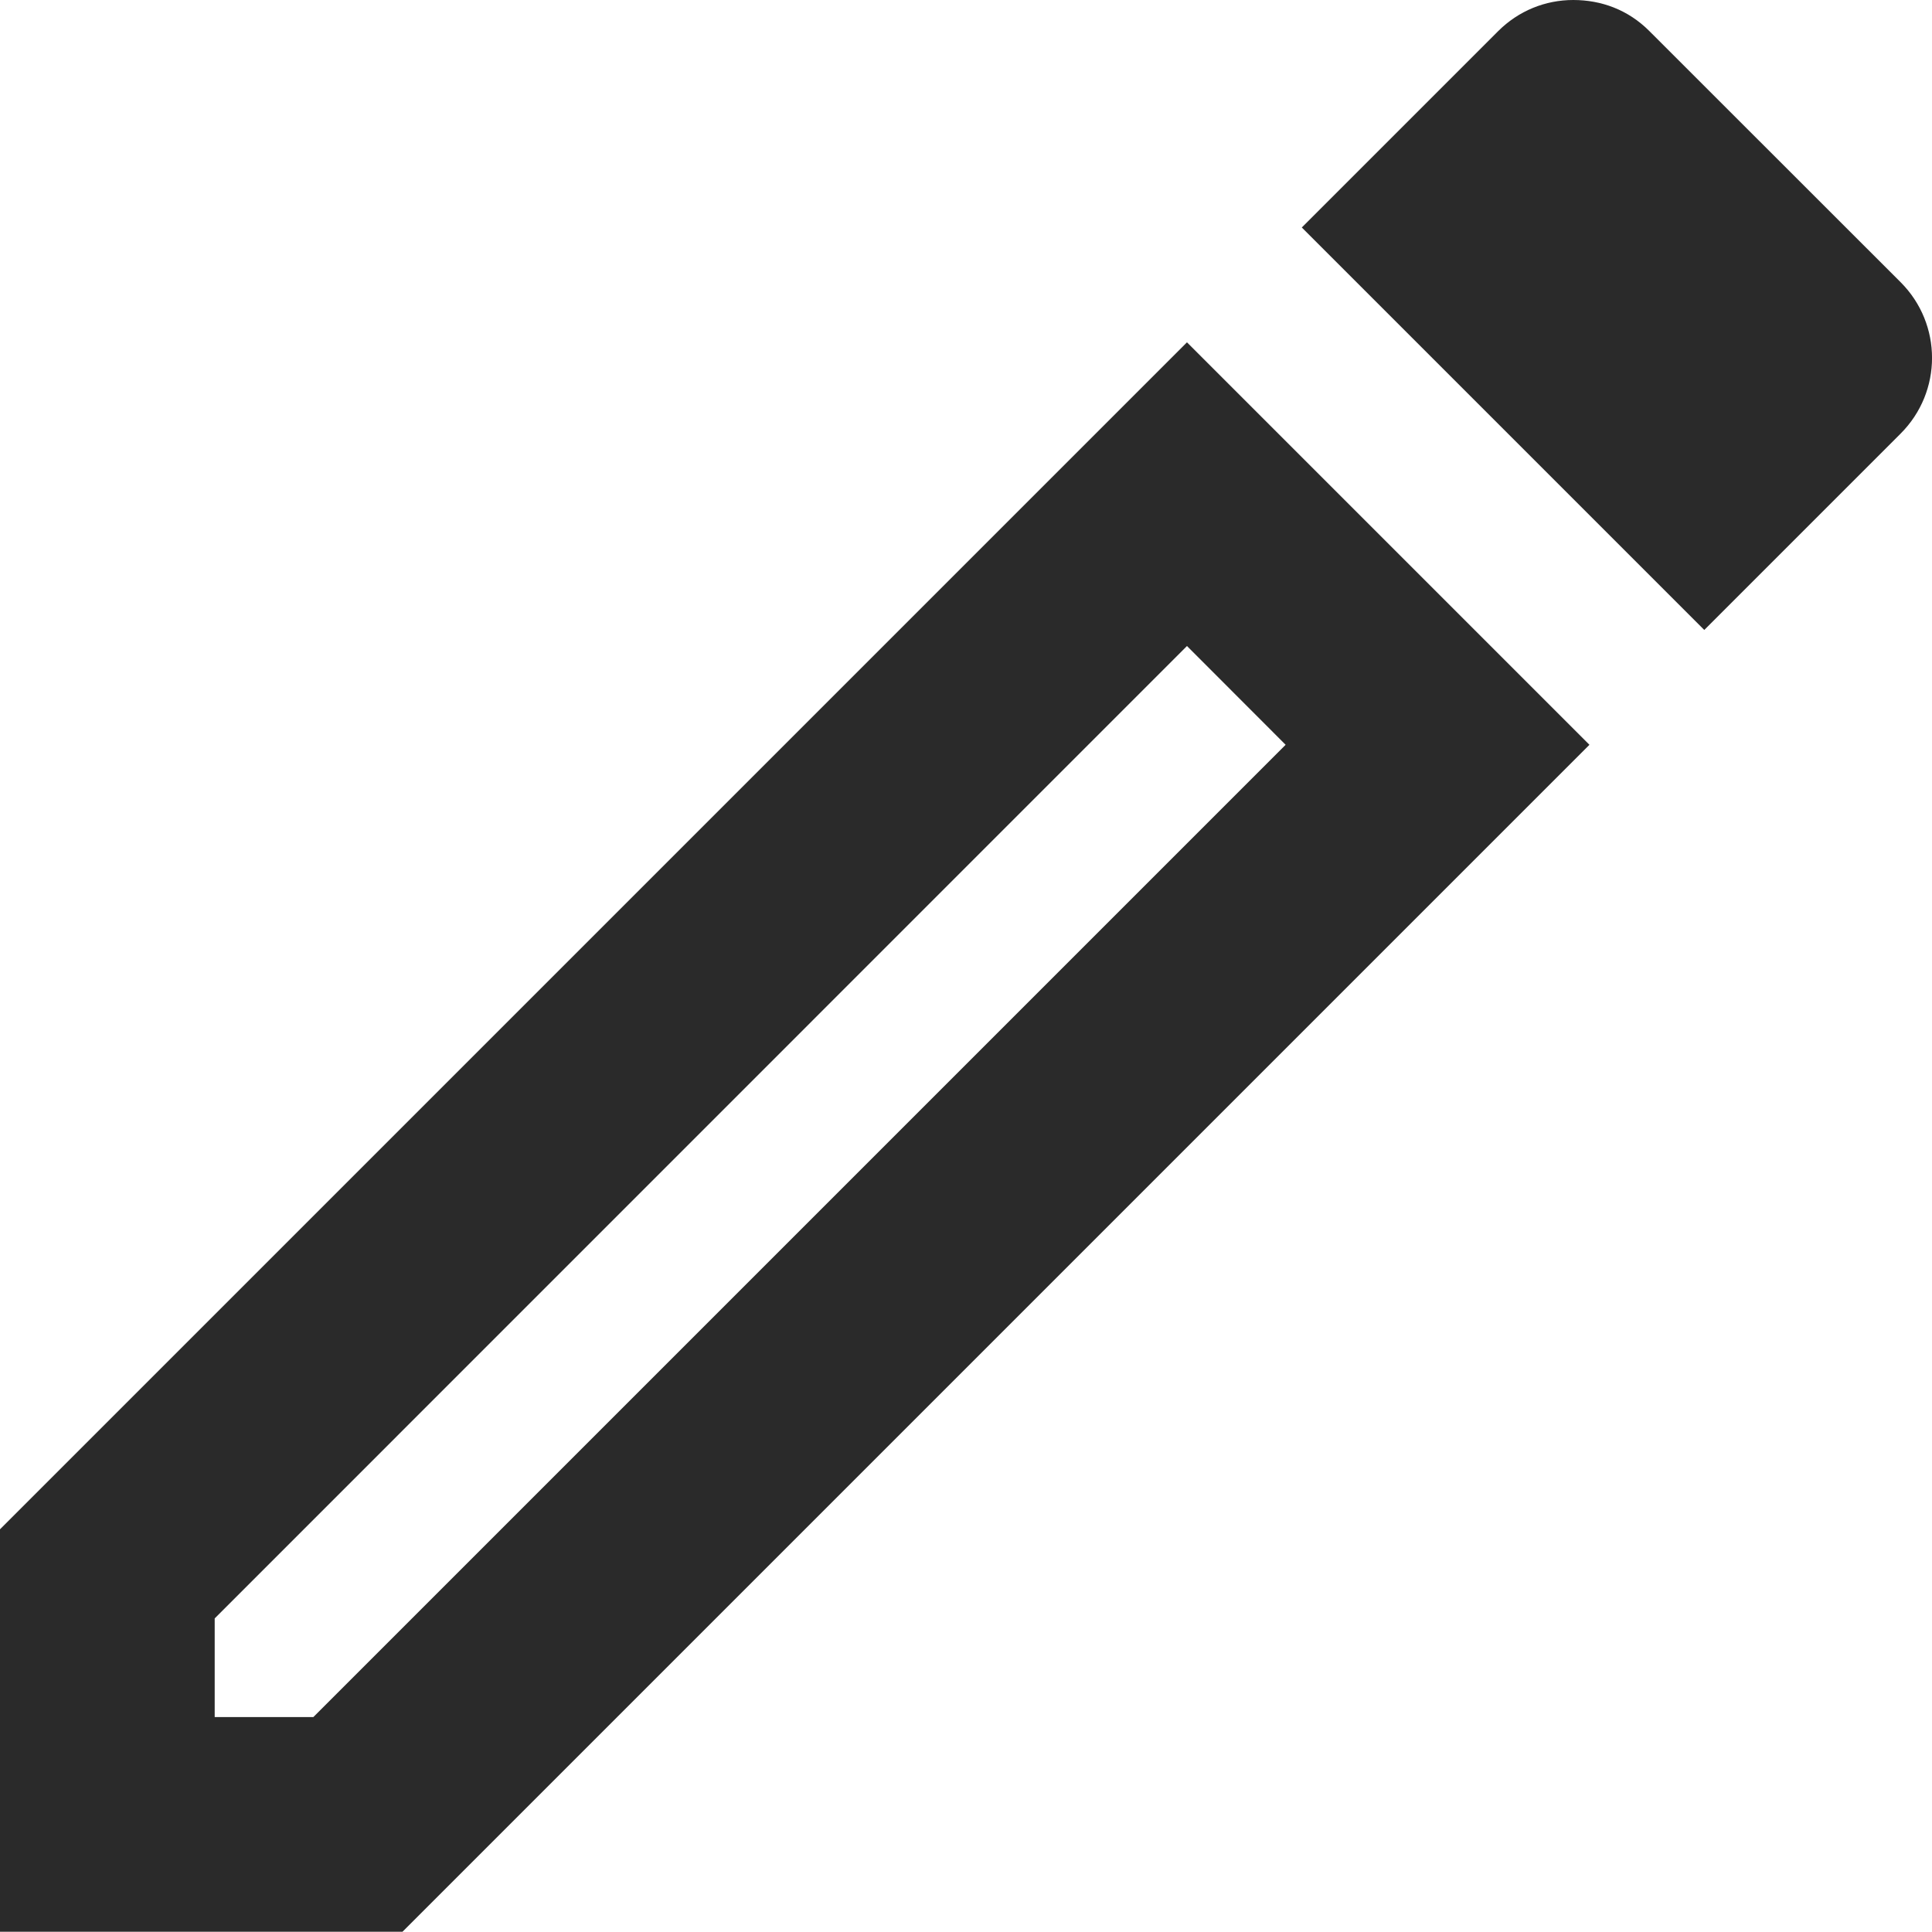
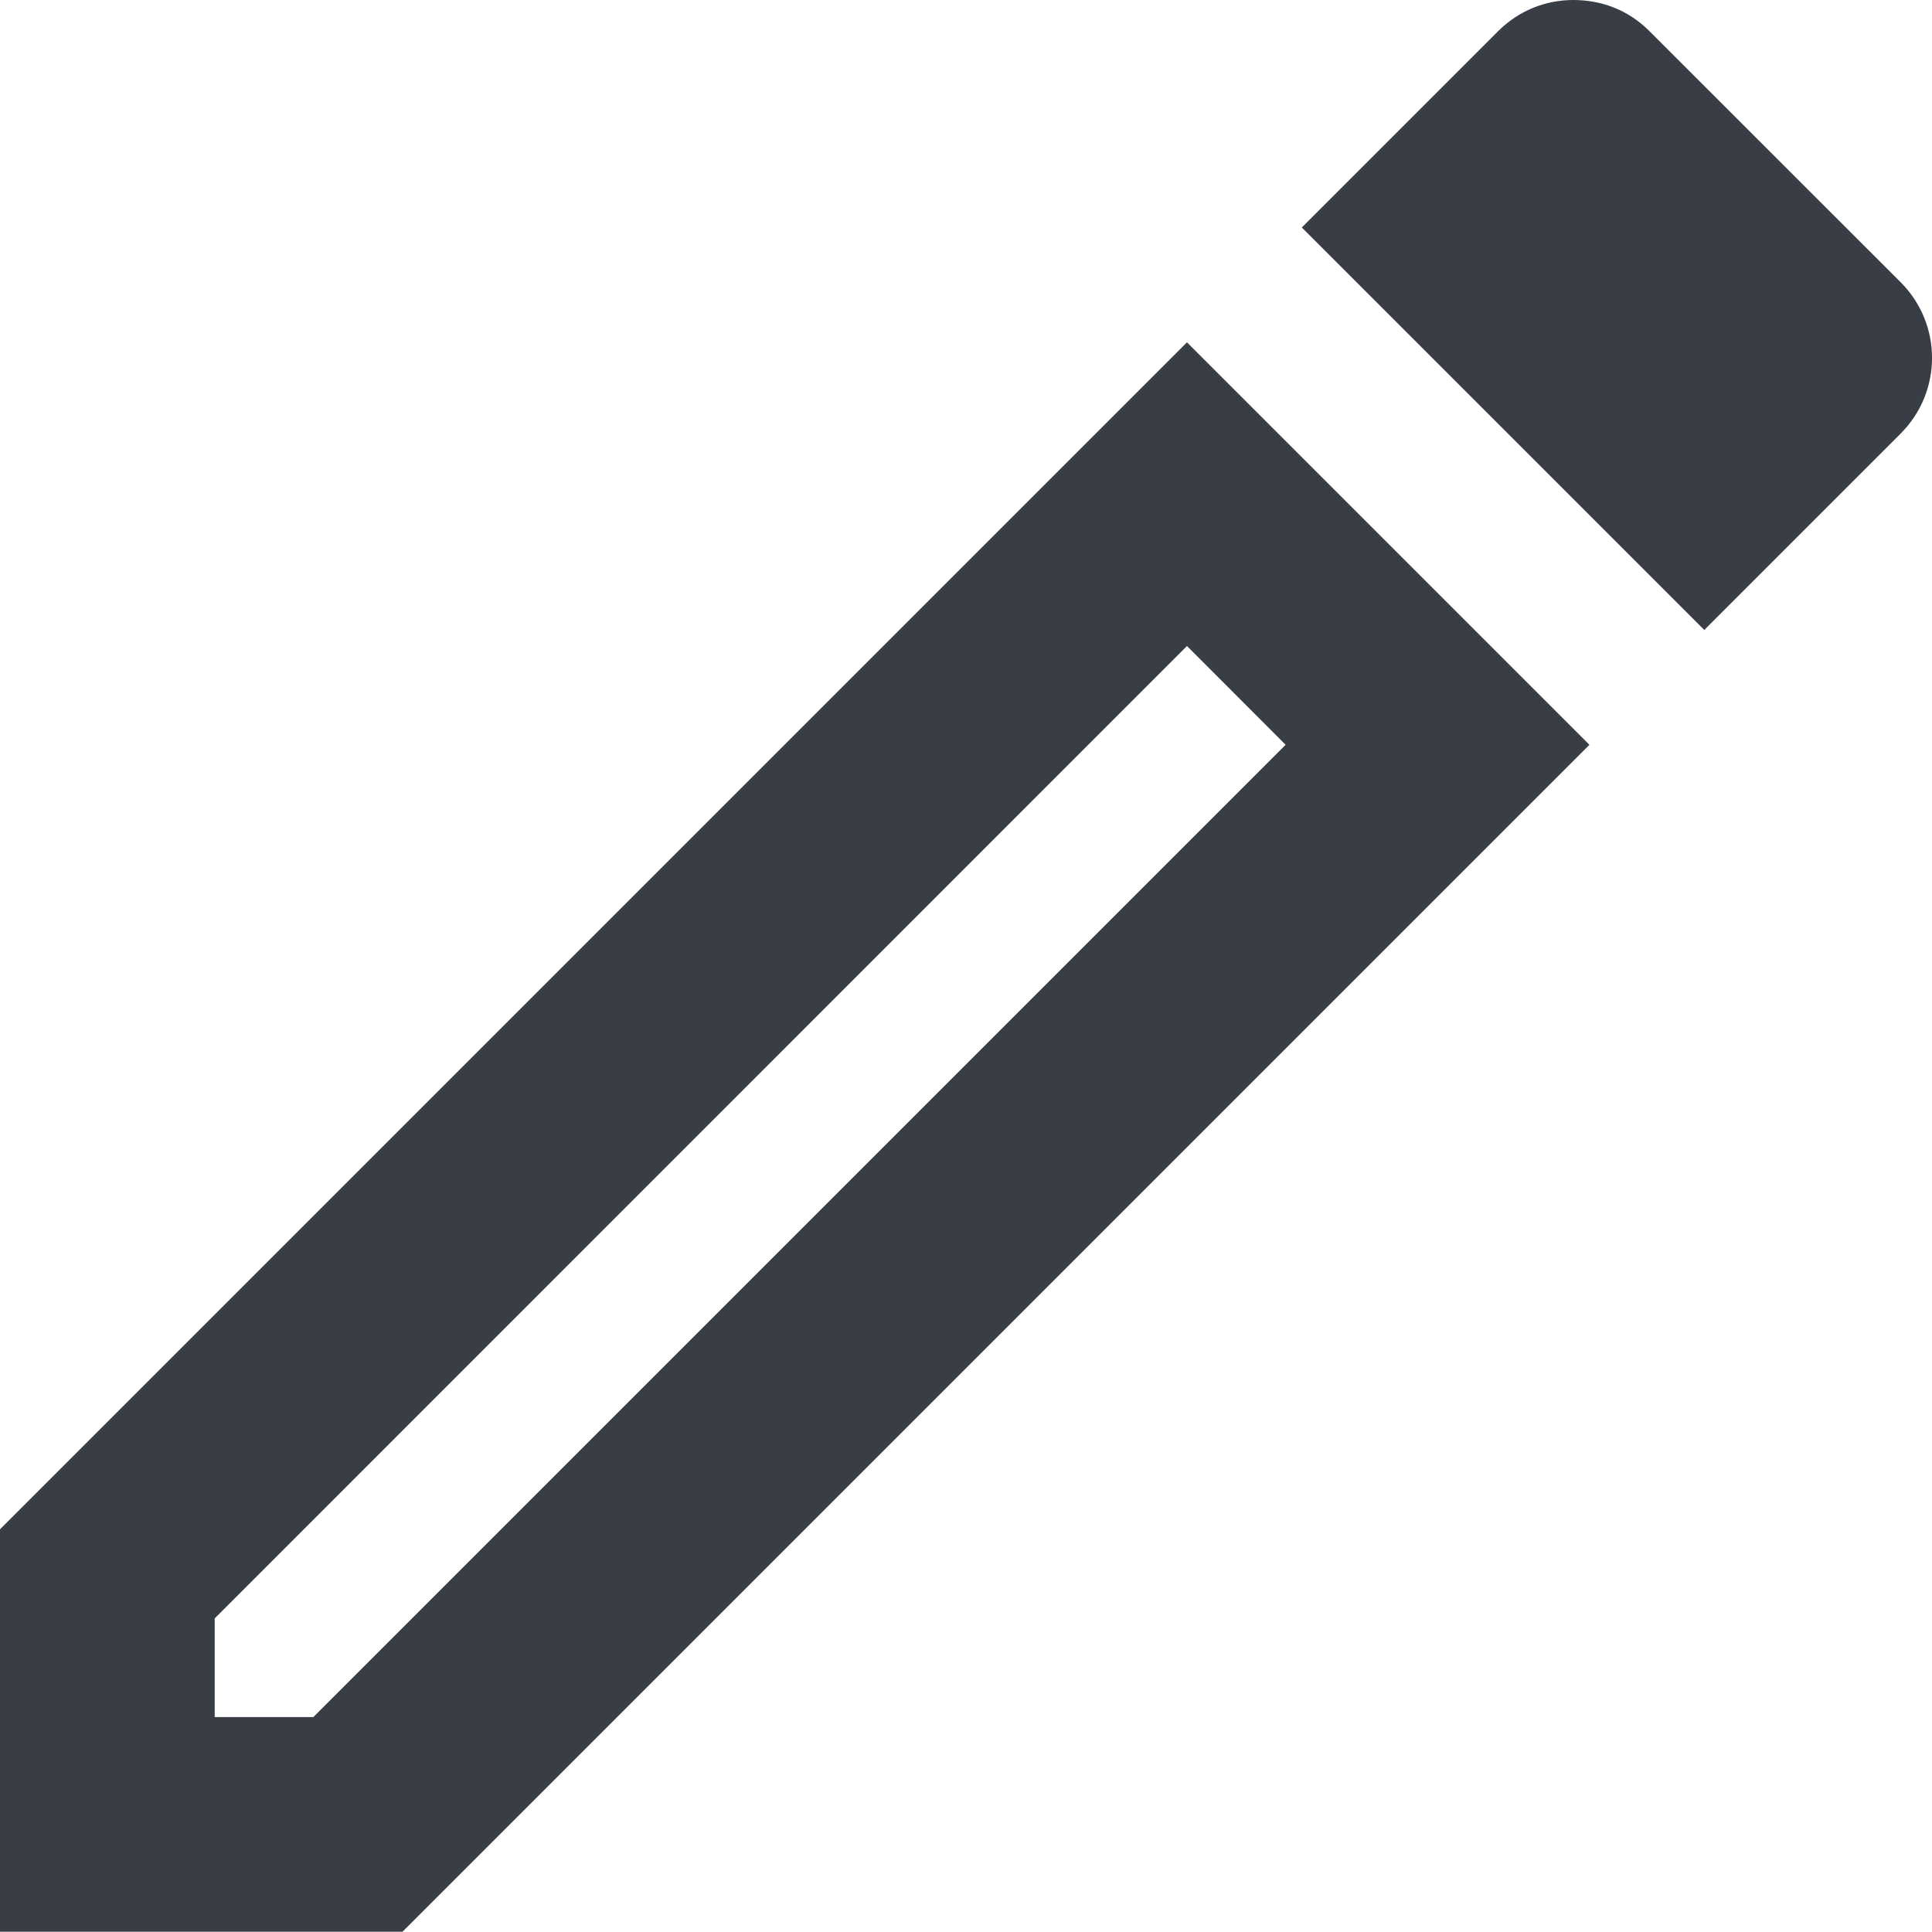
<svg xmlns="http://www.w3.org/2000/svg" width="16" height="16" viewBox="0 0 16 16" fill="none">
-   <path fill-rule="evenodd" clip-rule="evenodd" d="M13.66 0.258L15.74 2.337C16.087 2.684 16.087 3.244 15.74 3.591L14.114 5.217L10.781 1.884L12.407 0.258C12.576 0.089 12.798 0 13.029 0C13.26 0 13.483 0.08 13.66 0.258ZM0 12.665V15.998H3.333L13.163 6.168L9.83 2.835L0 12.665ZM2.595 14.22H1.778V13.403L9.83 5.35L10.647 6.168L2.595 14.22Z" fill="#2A2A2A" />
+   <path fill-rule="evenodd" clip-rule="evenodd" d="M13.66 0.258L15.74 2.337C16.087 2.684 16.087 3.244 15.74 3.591L14.114 5.217L10.781 1.884L12.407 0.258C12.576 0.089 12.798 0 13.029 0C13.26 0 13.483 0.08 13.66 0.258ZM0 12.665V15.998H3.333L13.163 6.168L9.83 2.835L0 12.665ZM2.595 14.22H1.778V13.403L9.83 5.35L10.647 6.168L2.595 14.22Z" fill="#393e46" />
</svg>
